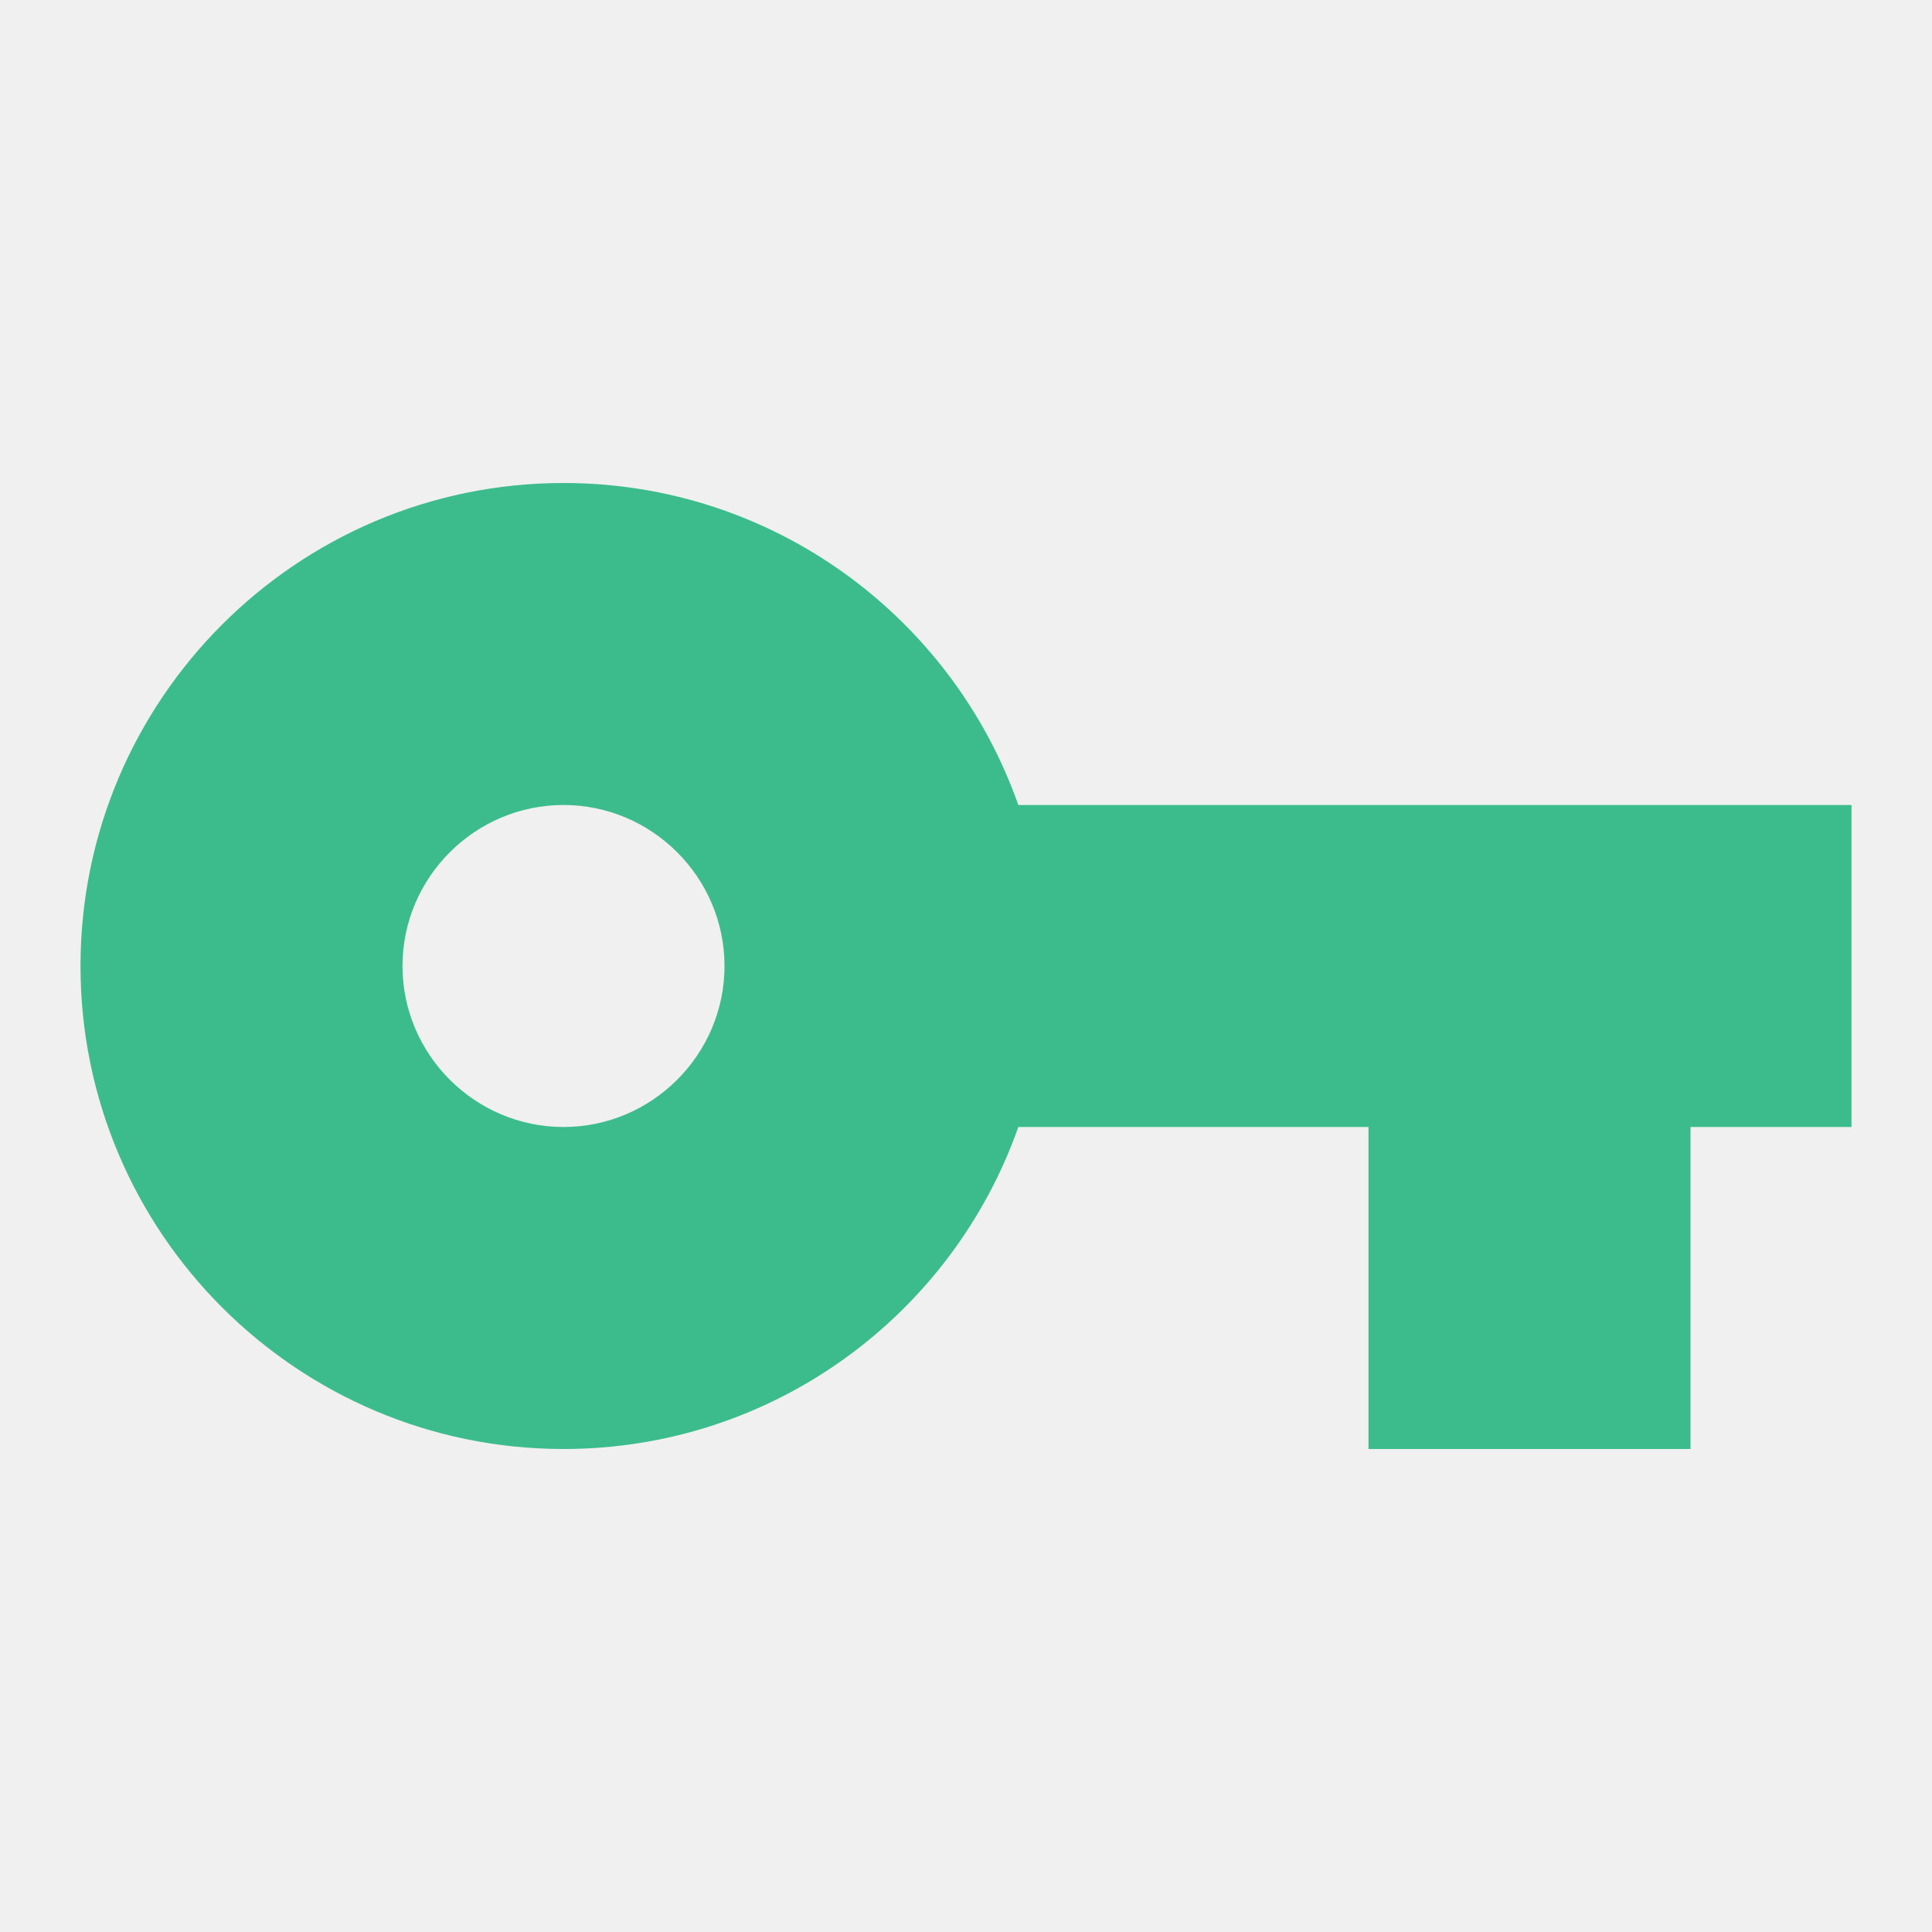
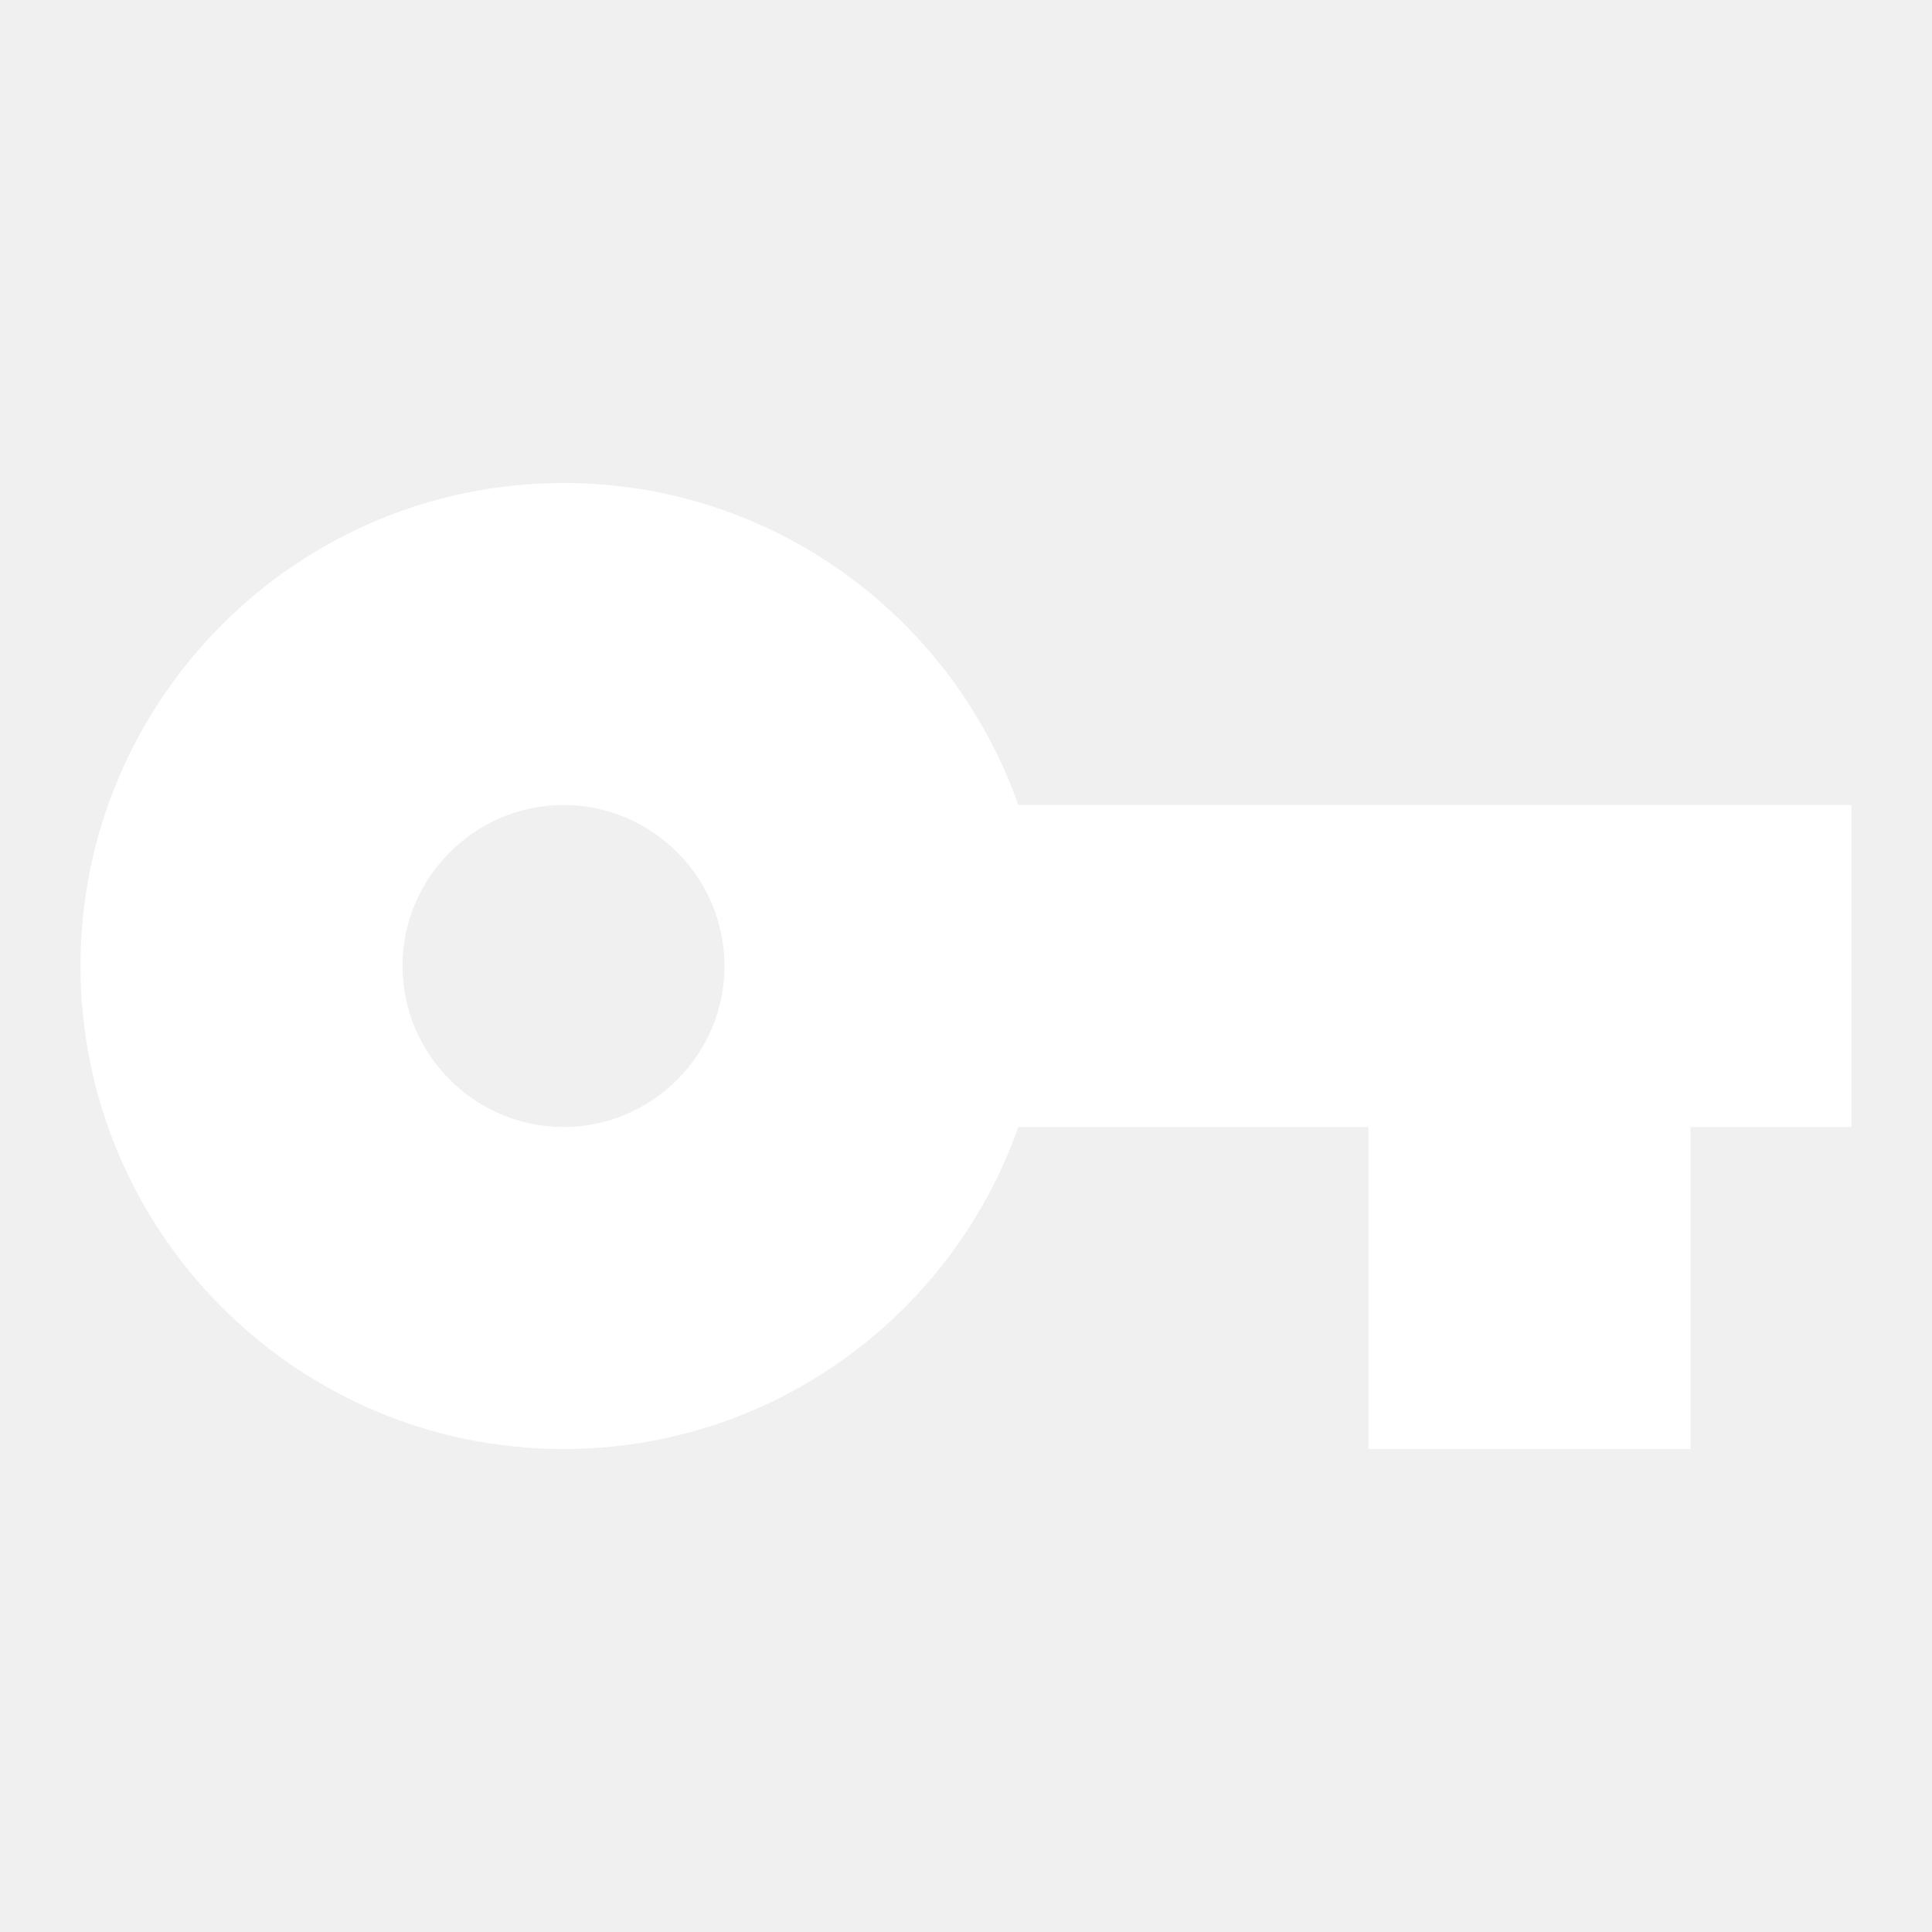
<svg xmlns="http://www.w3.org/2000/svg" fill="#FFFFFF" height="48" viewBox="0 0 24 24" width="48">
  <path d="M0 0h24v24H0z" fill="none" />
-   <path fill="#3CBC8D" d="M12.65 10C11.83 7.67 9.61 6 7 6c-3.31 0-6 2.69-6 6s2.69 6 6 6c2.61 0 4.83-1.67 5.65-4H17v4h4v-4h2v-4H12.65zM7 14c-1.1 0-2-.9-2-2s.9-2 2-2 2 .9 2 2-.9 2-2 2z" />
+   <path d="M12.65 10C11.83 7.67 9.61 6 7 6c-3.31 0-6 2.69-6 6s2.69 6 6 6c2.61 0 4.83-1.67 5.65-4H17v4h4v-4h2v-4H12.65zM7 14c-1.1 0-2-.9-2-2s.9-2 2-2 2 .9 2 2-.9 2-2 2z" />
</svg>
